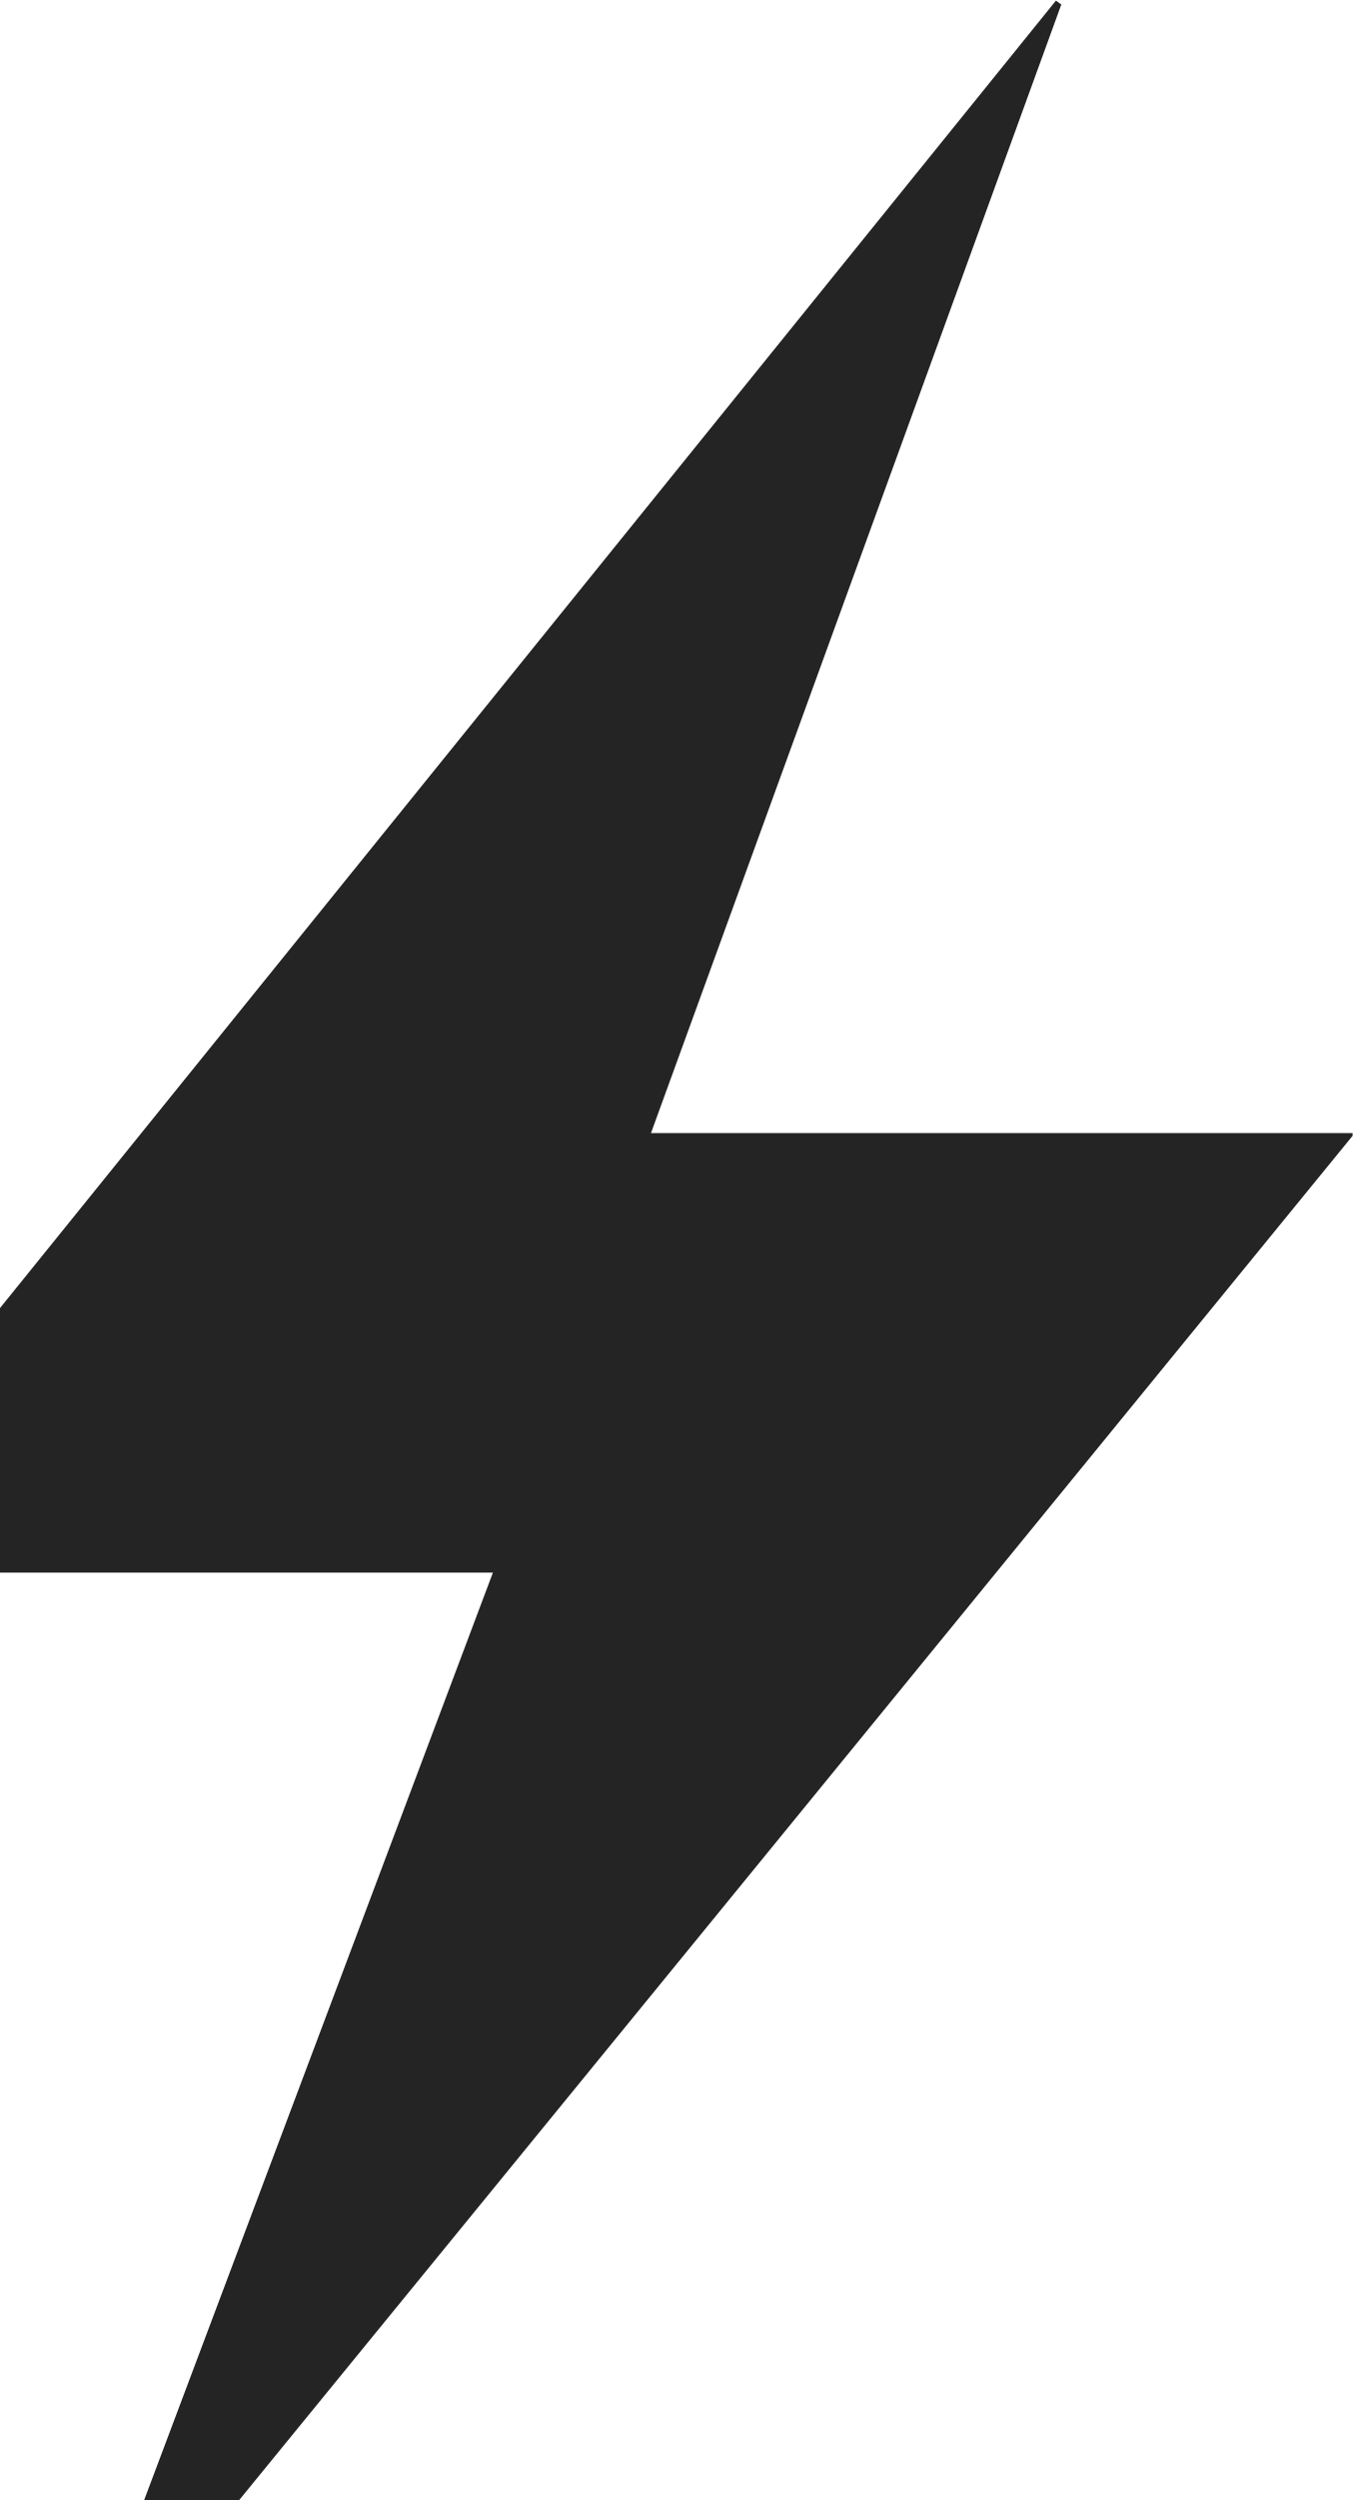
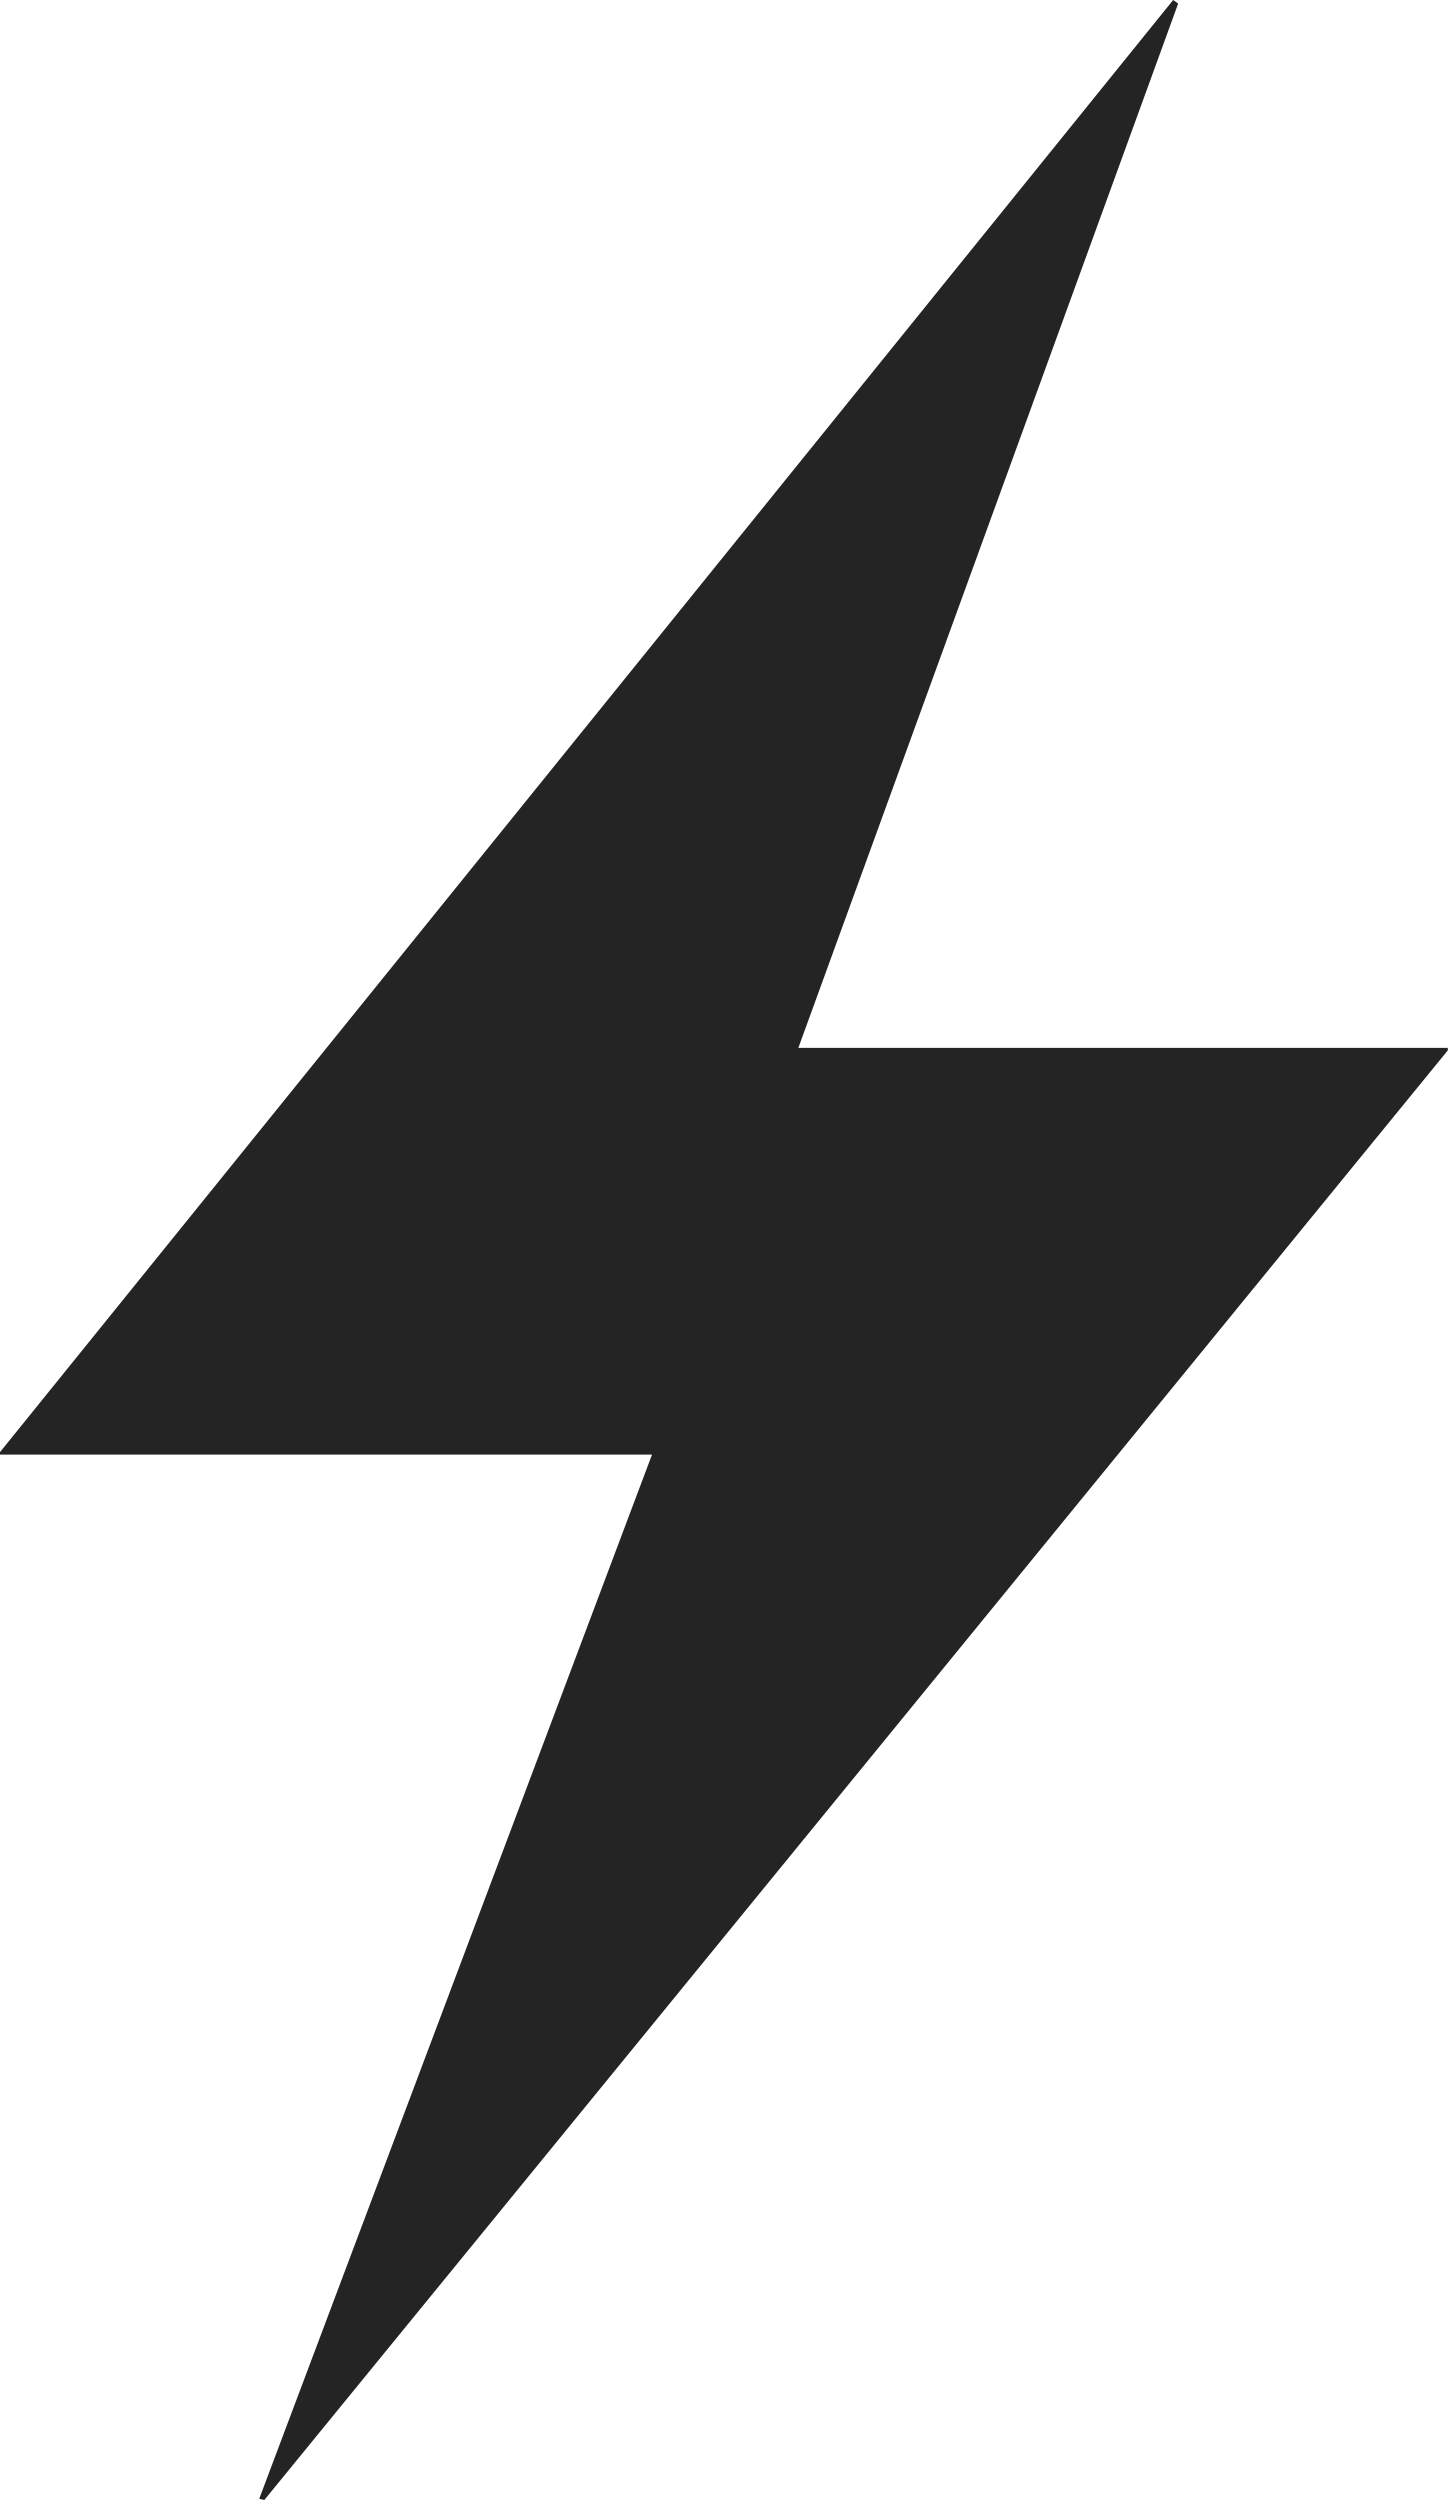
- <svg xmlns="http://www.w3.org/2000/svg" width="307" height="567" viewBox="0 0 307 567" fill="none">
-   <path d="M-48 356.2L239.661 0.143L240.885 1.024L147.753 257.086H307V257.701L16.815 613.143L15.565 612.835L111.872 356.815H-48V356.2Z" fill="#242424" />
+ <svg xmlns="http://www.w3.org/2000/svg" width="355" height="613" viewBox="0 0 355 613" fill="none">
+   <path d="M0 356.057L287.661 0L288.885 0.882L195.753 256.943H355V257.558L64.815 613L63.565 612.692L159.872 356.673H0V356.057Z" fill="#242424" />
</svg>
